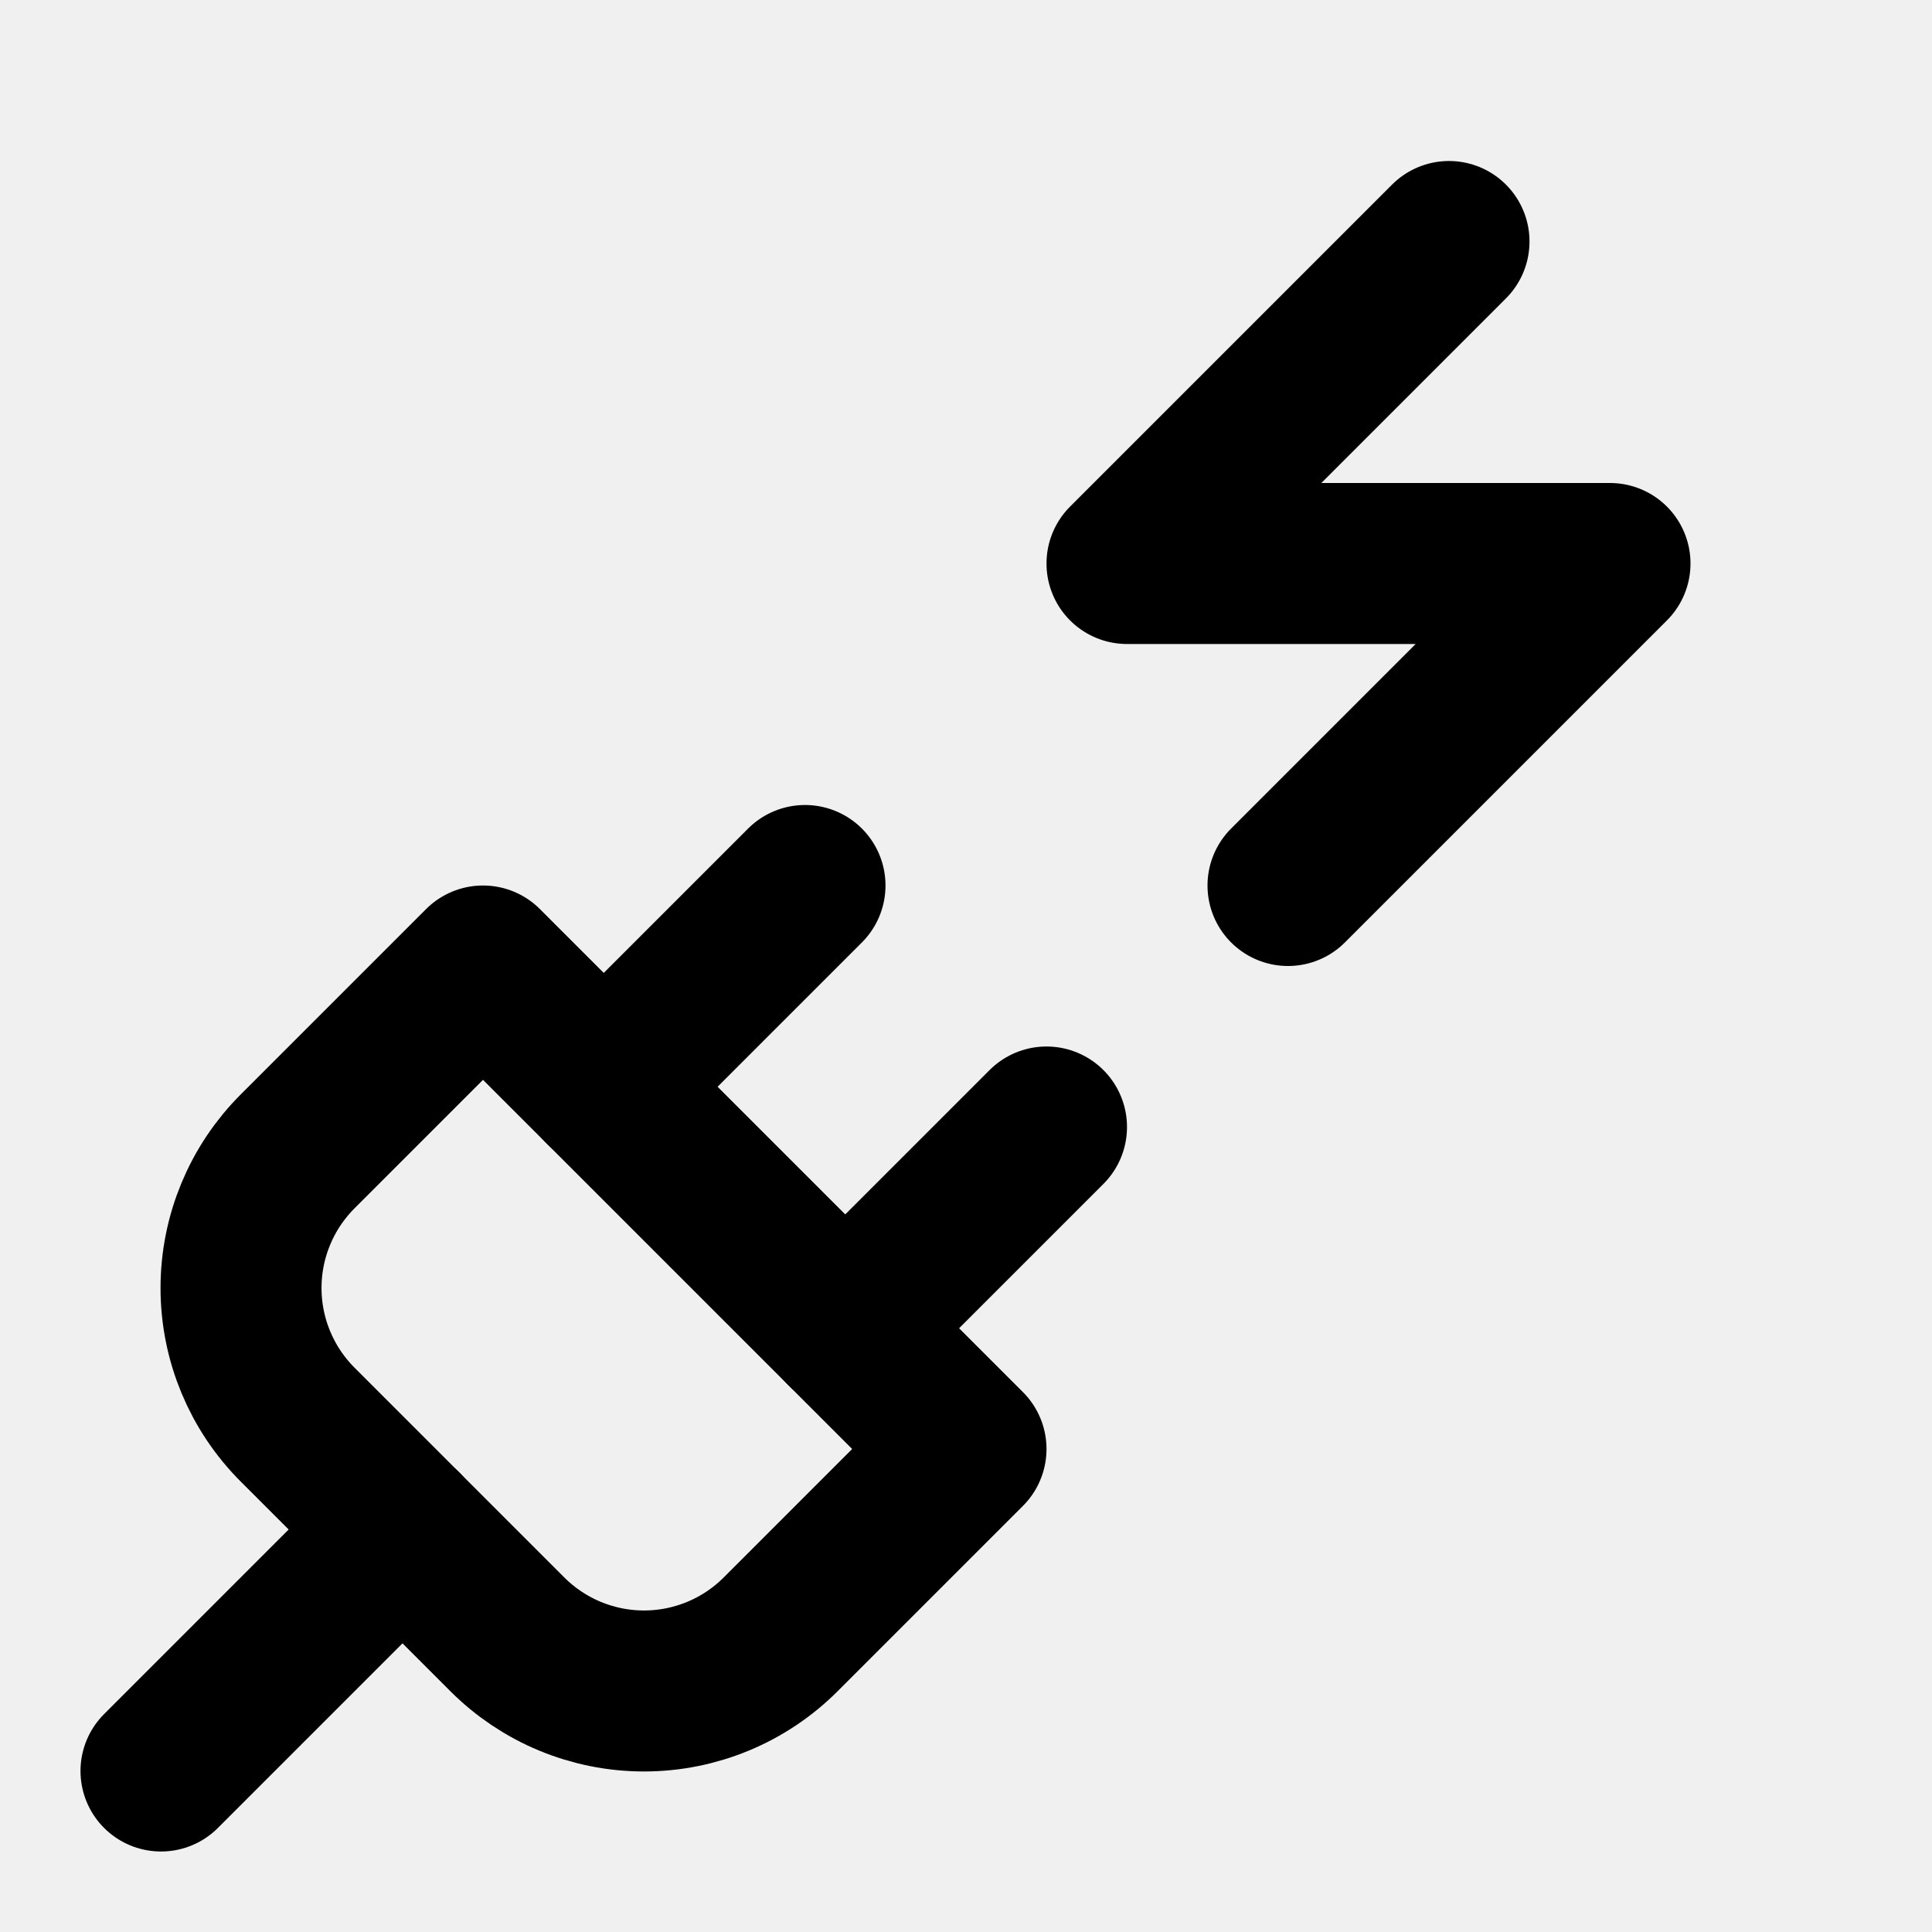
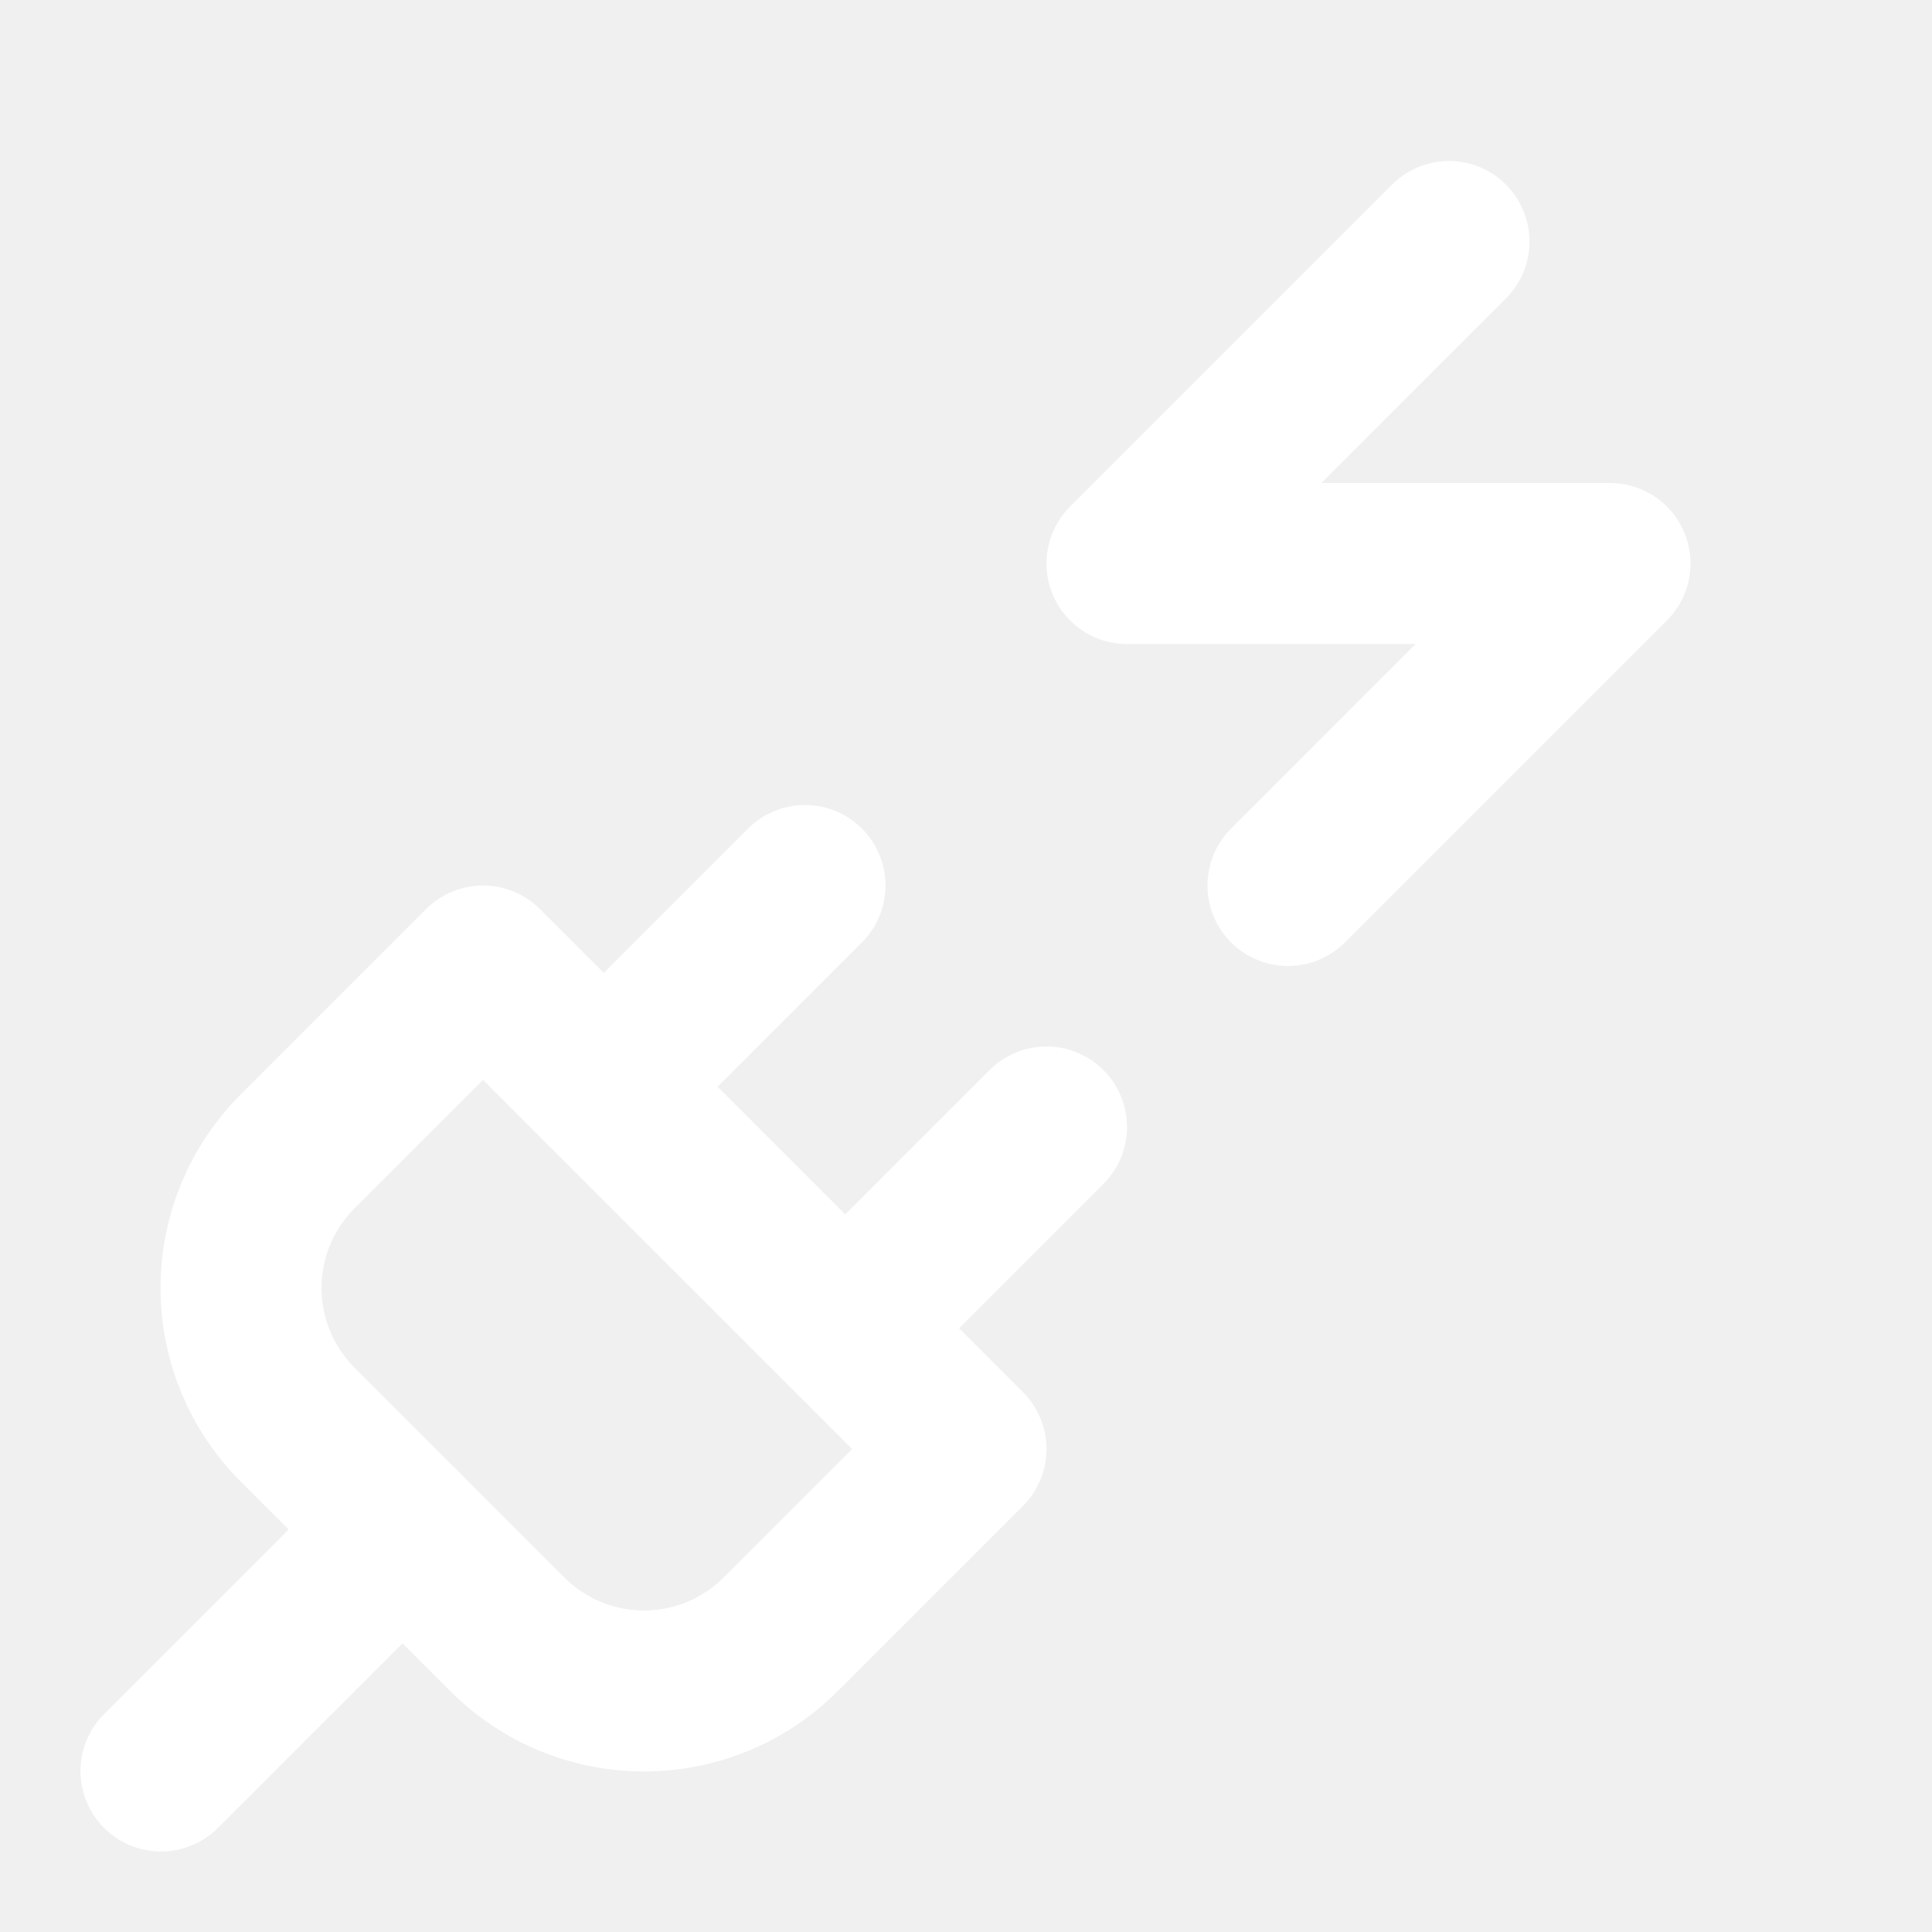
- <svg xmlns="http://www.w3.org/2000/svg" width="24" height="24" viewBox="0 0 24 24" fill="none" stroke="currentColor" stroke-width="2" stroke-linecap="round" stroke-linejoin="round" class="lucide lucide-plug-zap">
+ <svg xmlns="http://www.w3.org/2000/svg" width="24" height="24" viewBox="0 0 24 24" fill="none" stroke="white" stroke-width="2" stroke-linecap="round" stroke-linejoin="round" class="lucide lucide-plug-zap">
  <path d="M6.3 20.3a2.4 2.4 0 0 0 3.4 0L12 18l-6-6-2.3 2.3a2.4 2.4 0 0 0 0 3.4Z" />
  <path d="m2 22 3-3" />
  <path d="M7.5 13.5 10 11" />
  <path d="M10.5 16.5 13 14" />
  <path d="m18 3-4 4h6l-4 4" />
</svg>
